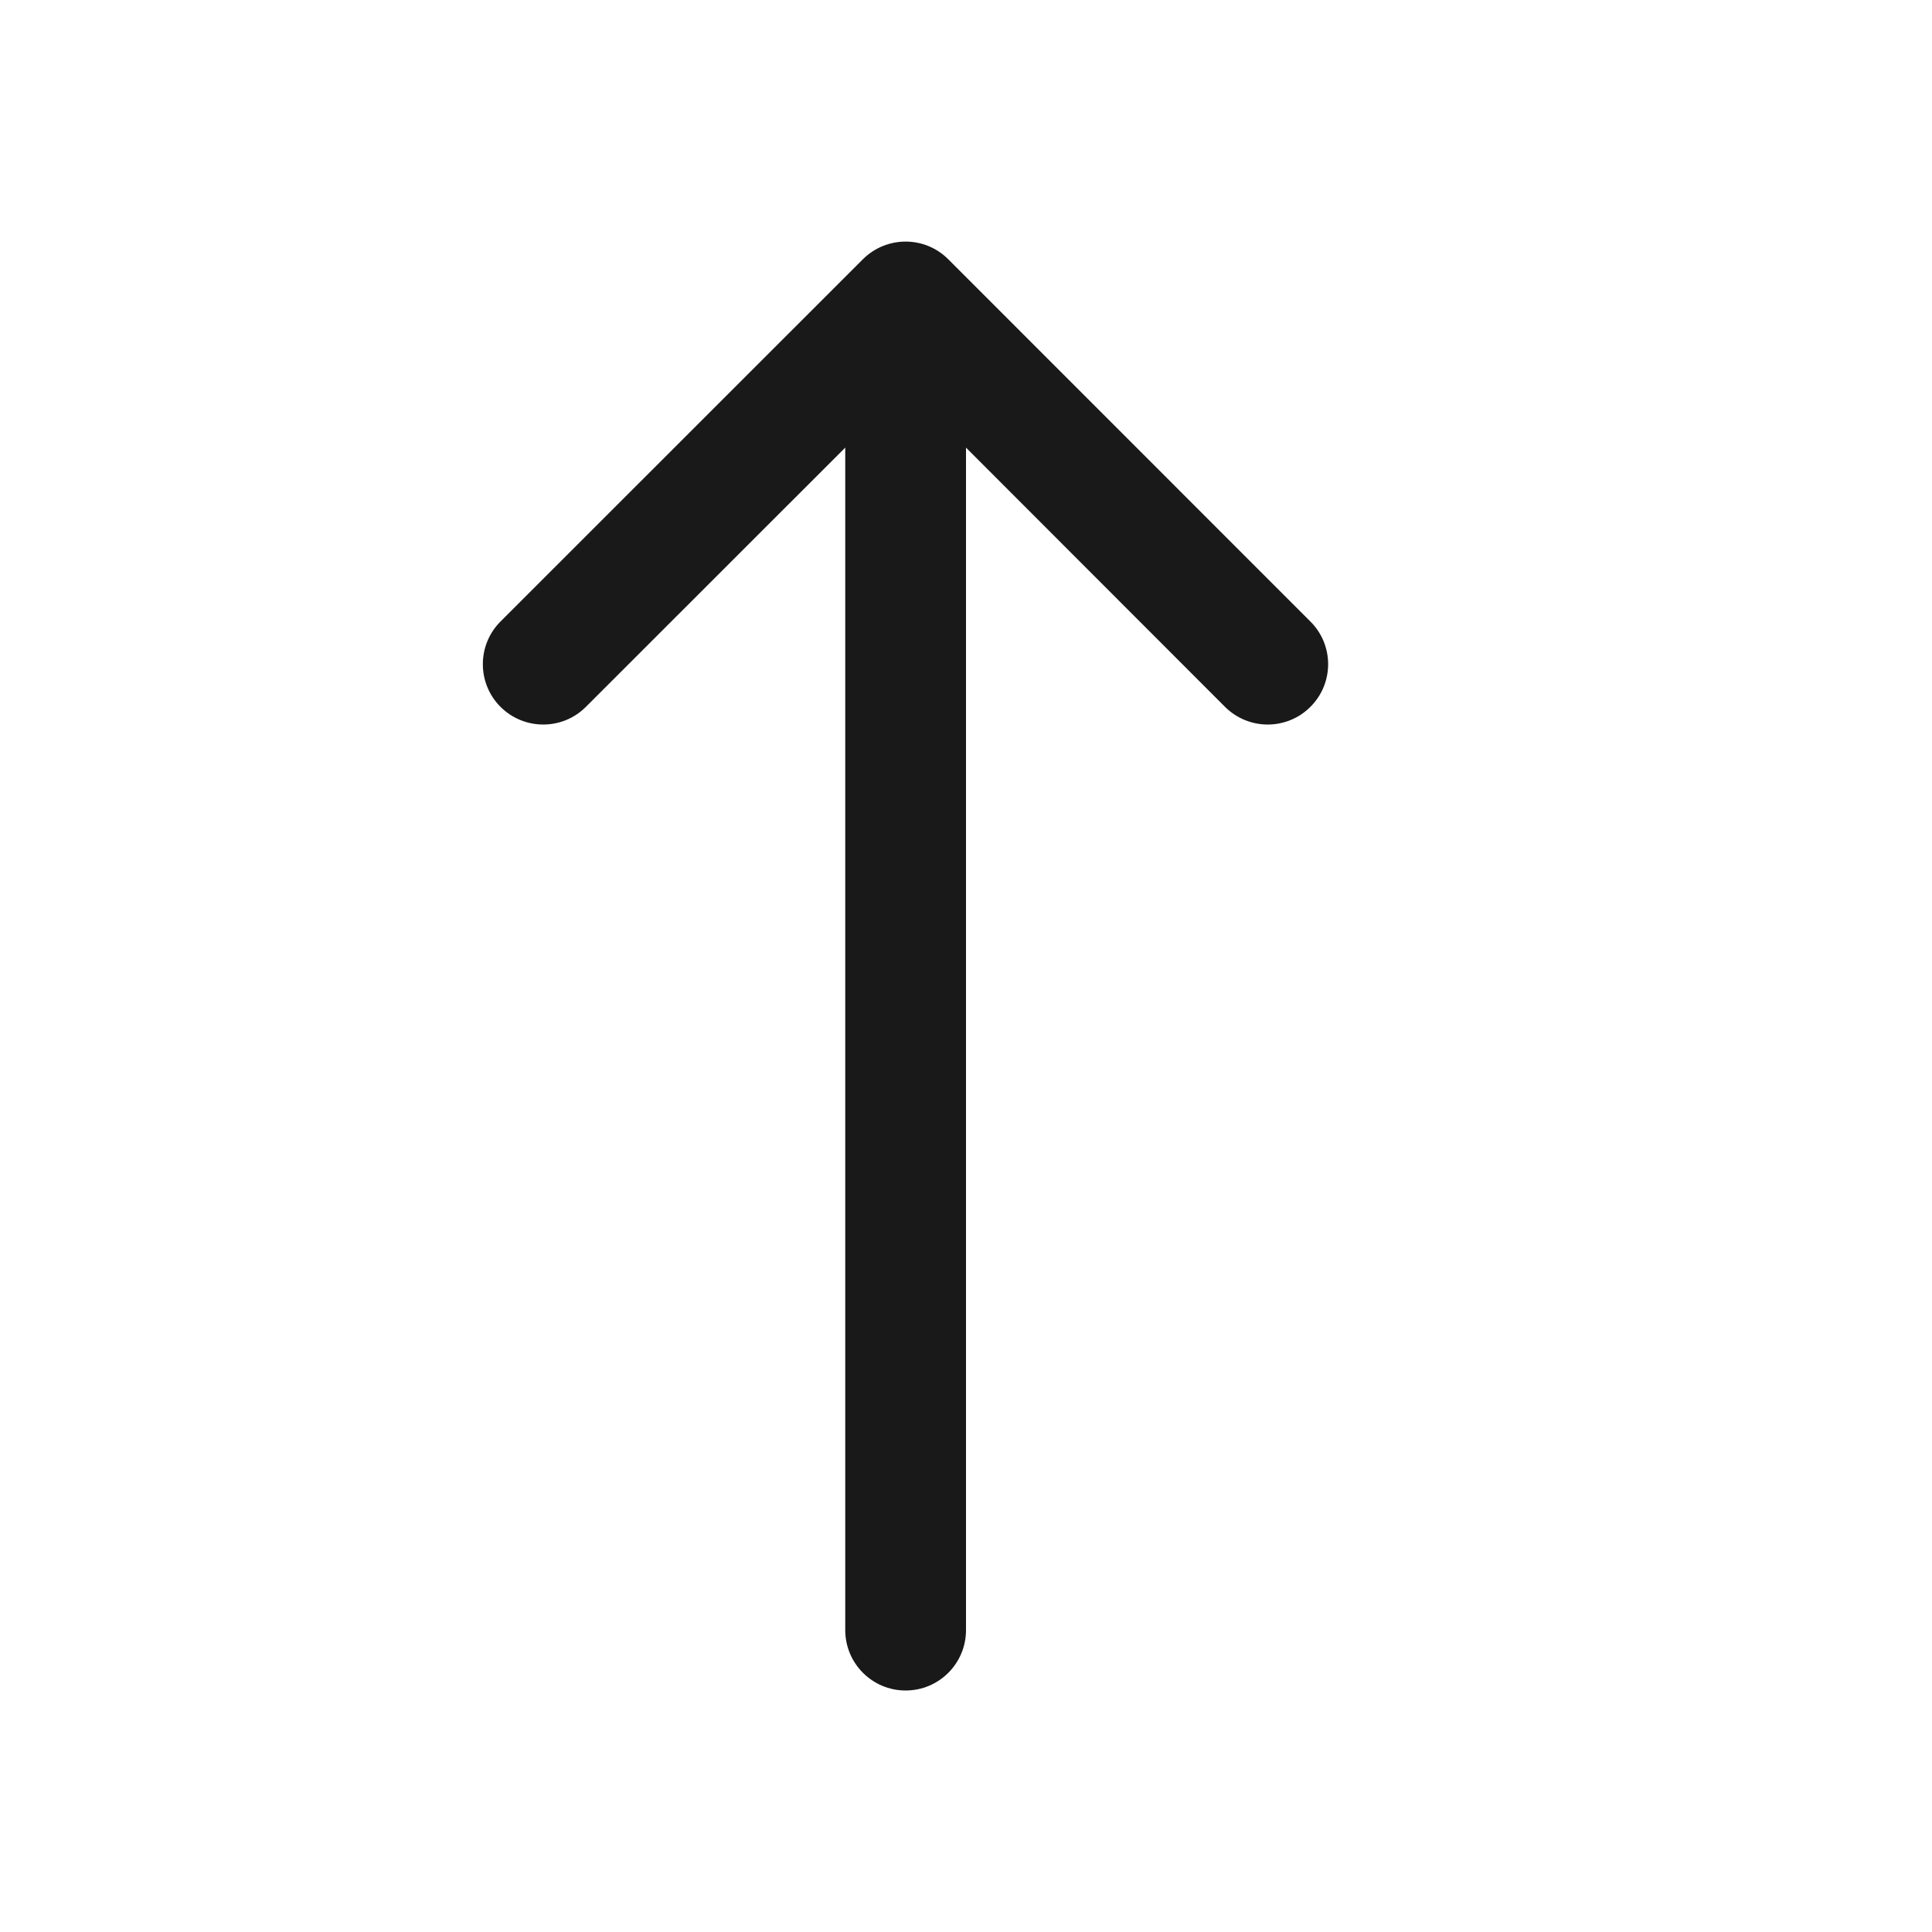
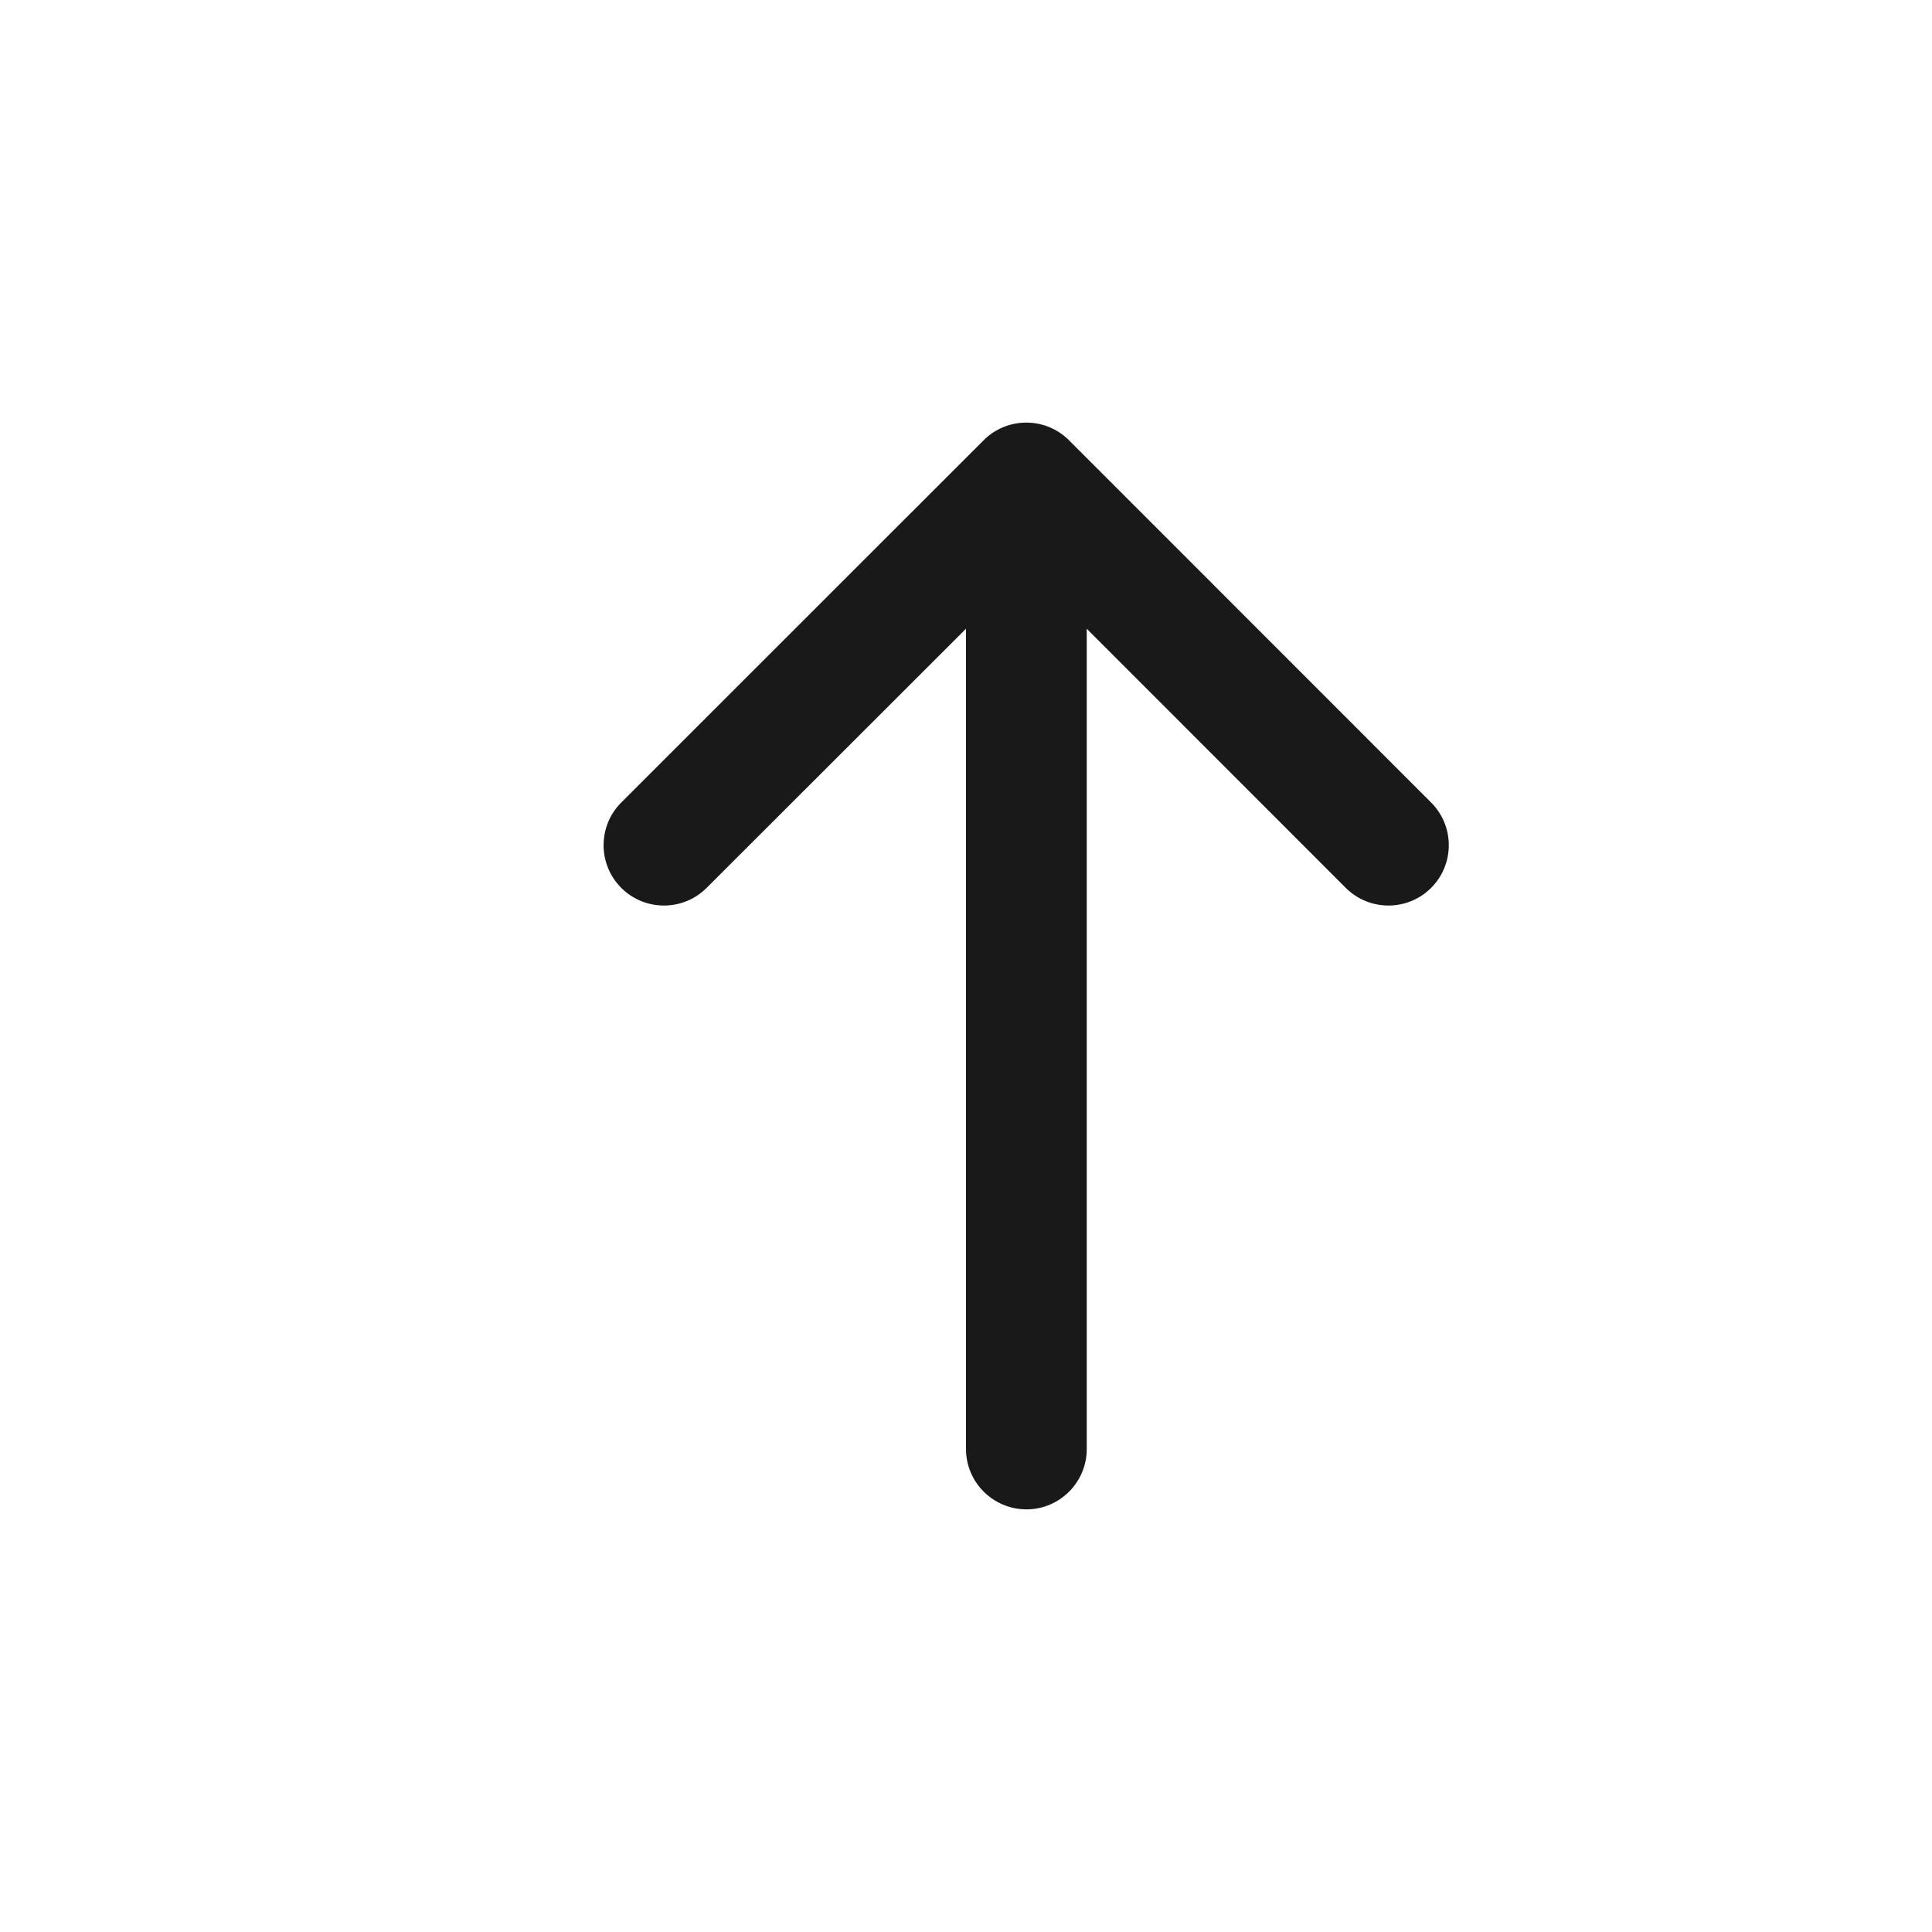
<svg xmlns="http://www.w3.org/2000/svg" width="16" height="16" viewBox="0 0 16 16" fill="none">
-   <path d="M10.852 5.147C11.048 5.342 11.048 5.659 10.852 5.854C10.657 6.049 10.341 6.049 10.145 5.854L8 3.707L8 13.5C8 13.776 7.776 14 7.5 14C7.224 14 7 13.776 7 13.5L7 3.707L4.852 5.854C4.657 6.049 4.341 6.049 4.145 5.854C3.95 5.659 3.95 5.342 4.145 5.147L7.146 2.147C7.342 1.952 7.658 1.952 7.853 2.147L10.852 5.147Z" fill="black" fill-opacity="0.9" />
+   <path d="M11.852 6.646C12.047 6.841 12.047 7.158 11.852 7.353C11.657 7.548 11.34 7.548 11.145 7.353L9 5.207L9 12C9 12.276 8.776 12.5 8.5 12.5C8.224 12.499 8 12.276 8 12L8 5.207L5.852 7.353C5.657 7.548 5.34 7.548 5.145 7.353C4.95 7.158 4.95 6.841 5.145 6.646L8.146 3.646C8.341 3.451 8.658 3.451 8.853 3.646L11.852 6.646Z" fill="black" fill-opacity="0.9" />
</svg>
